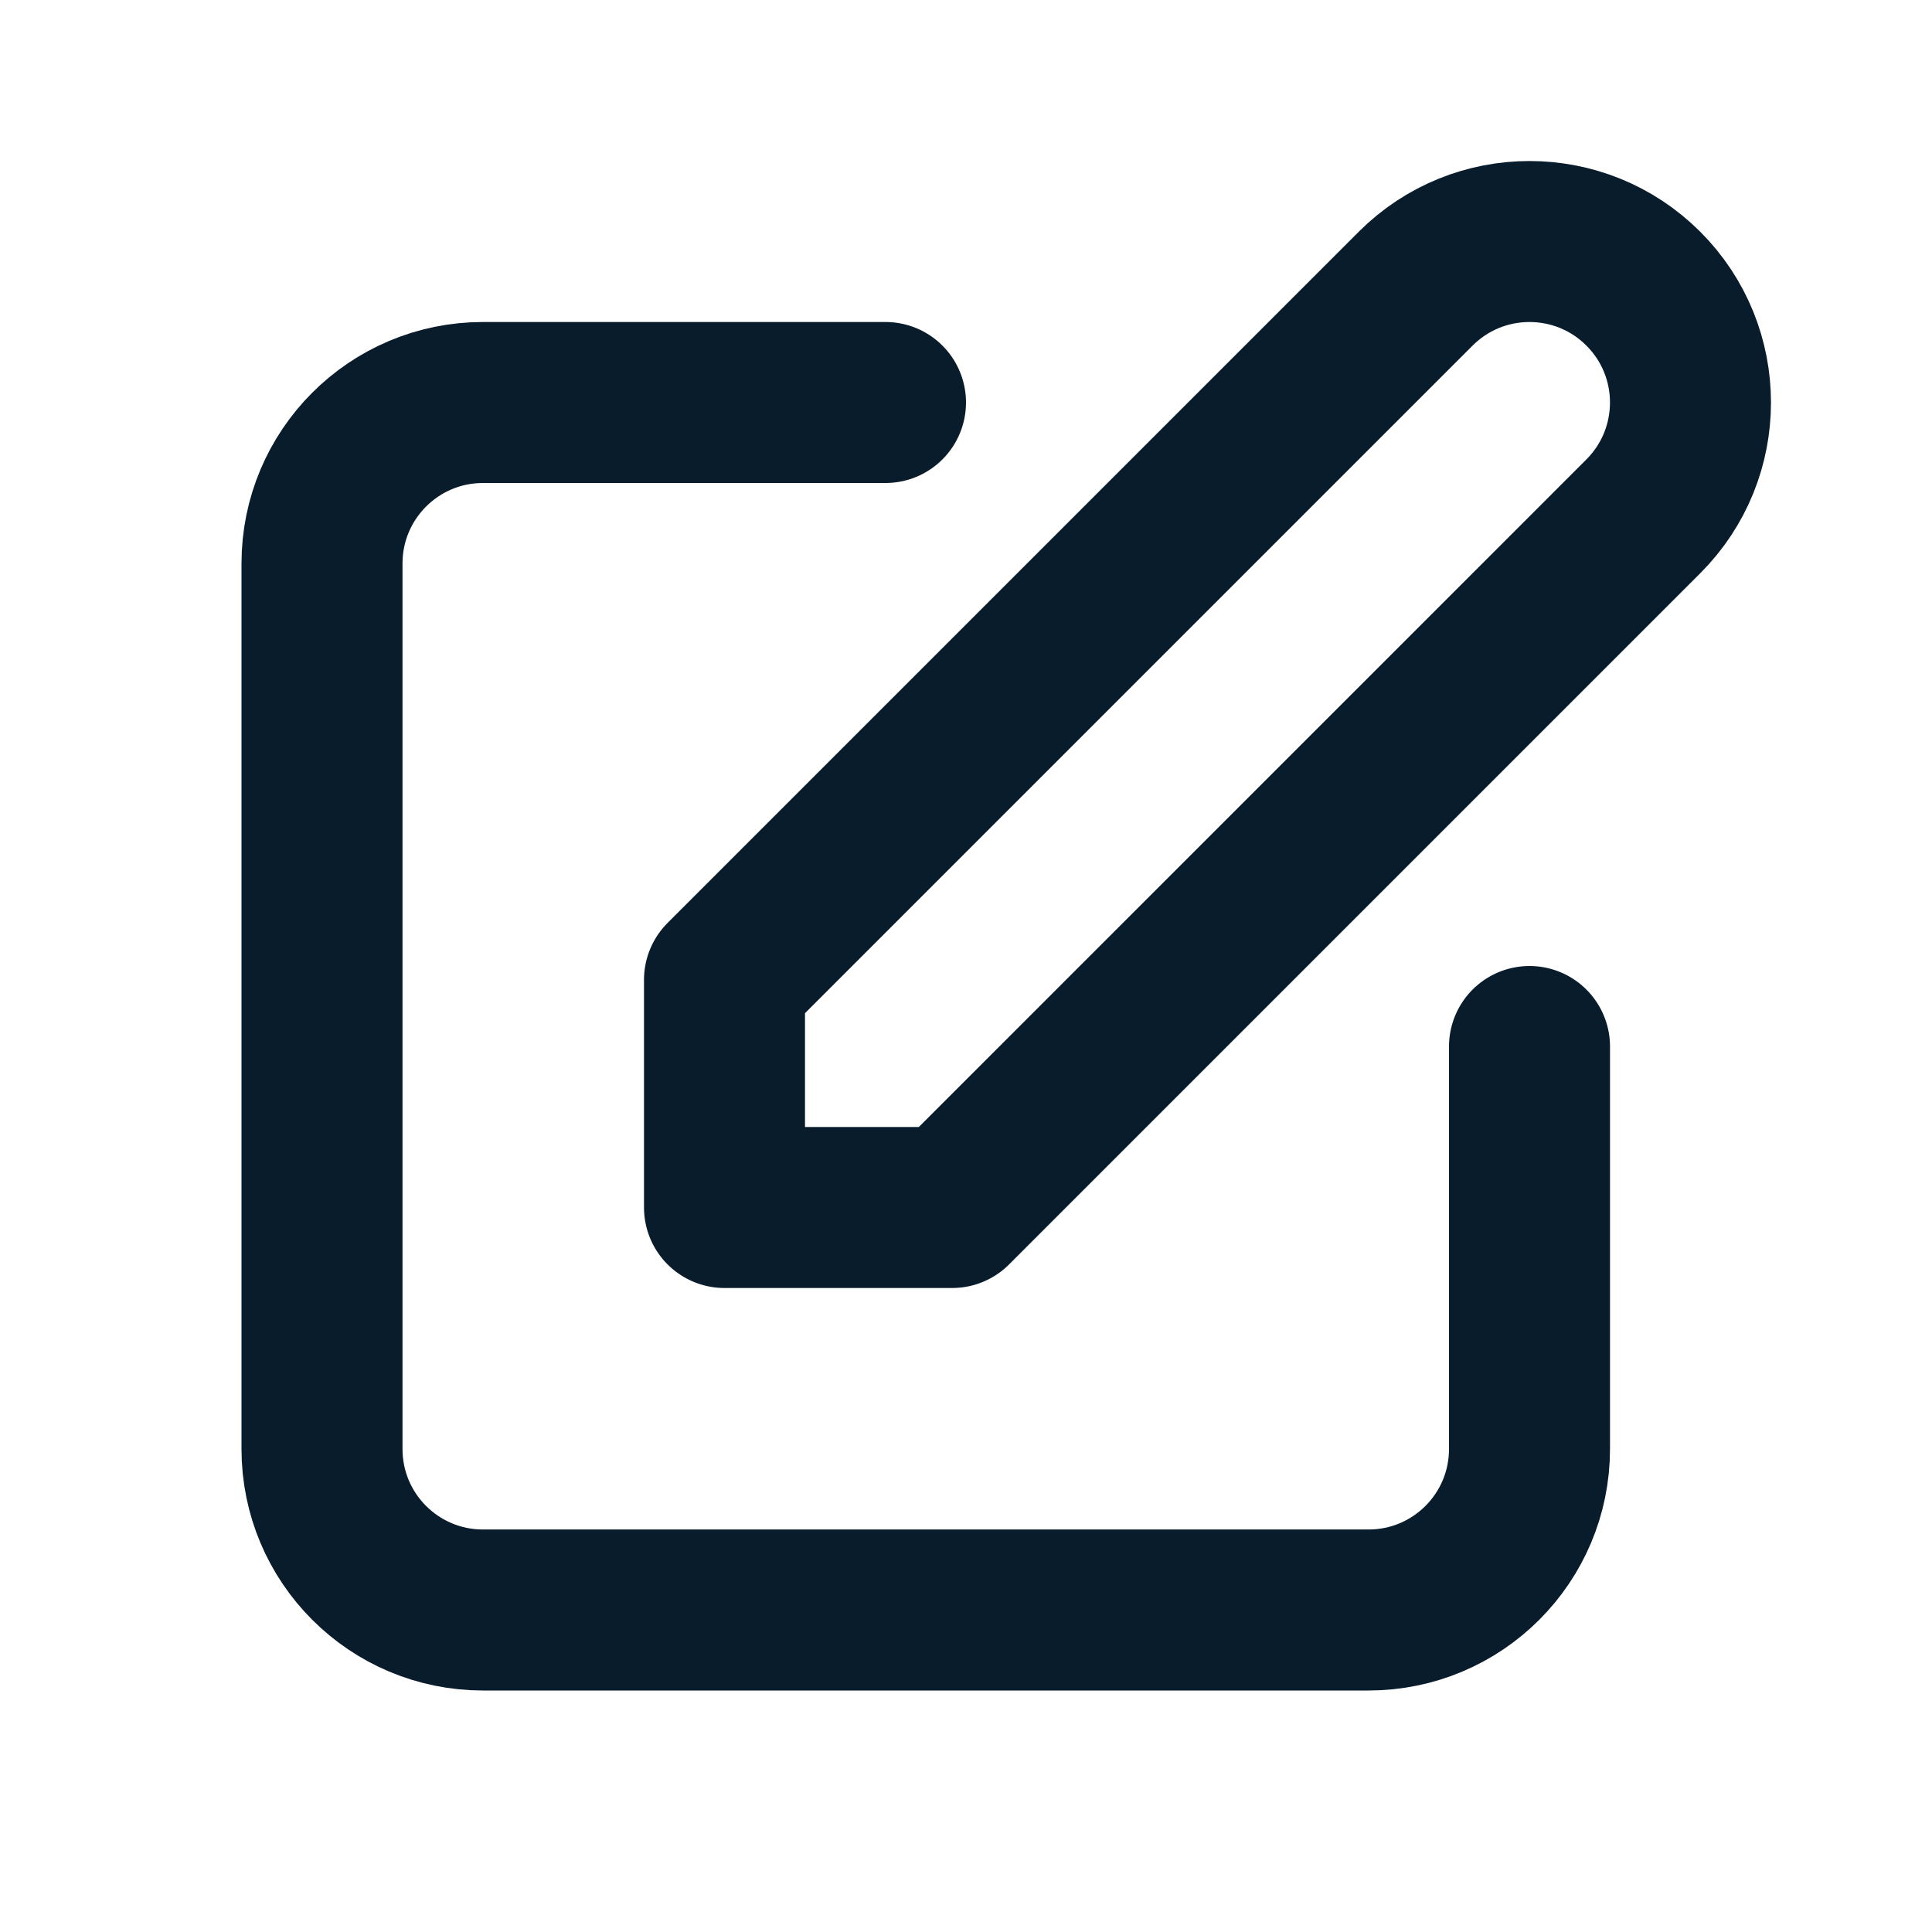
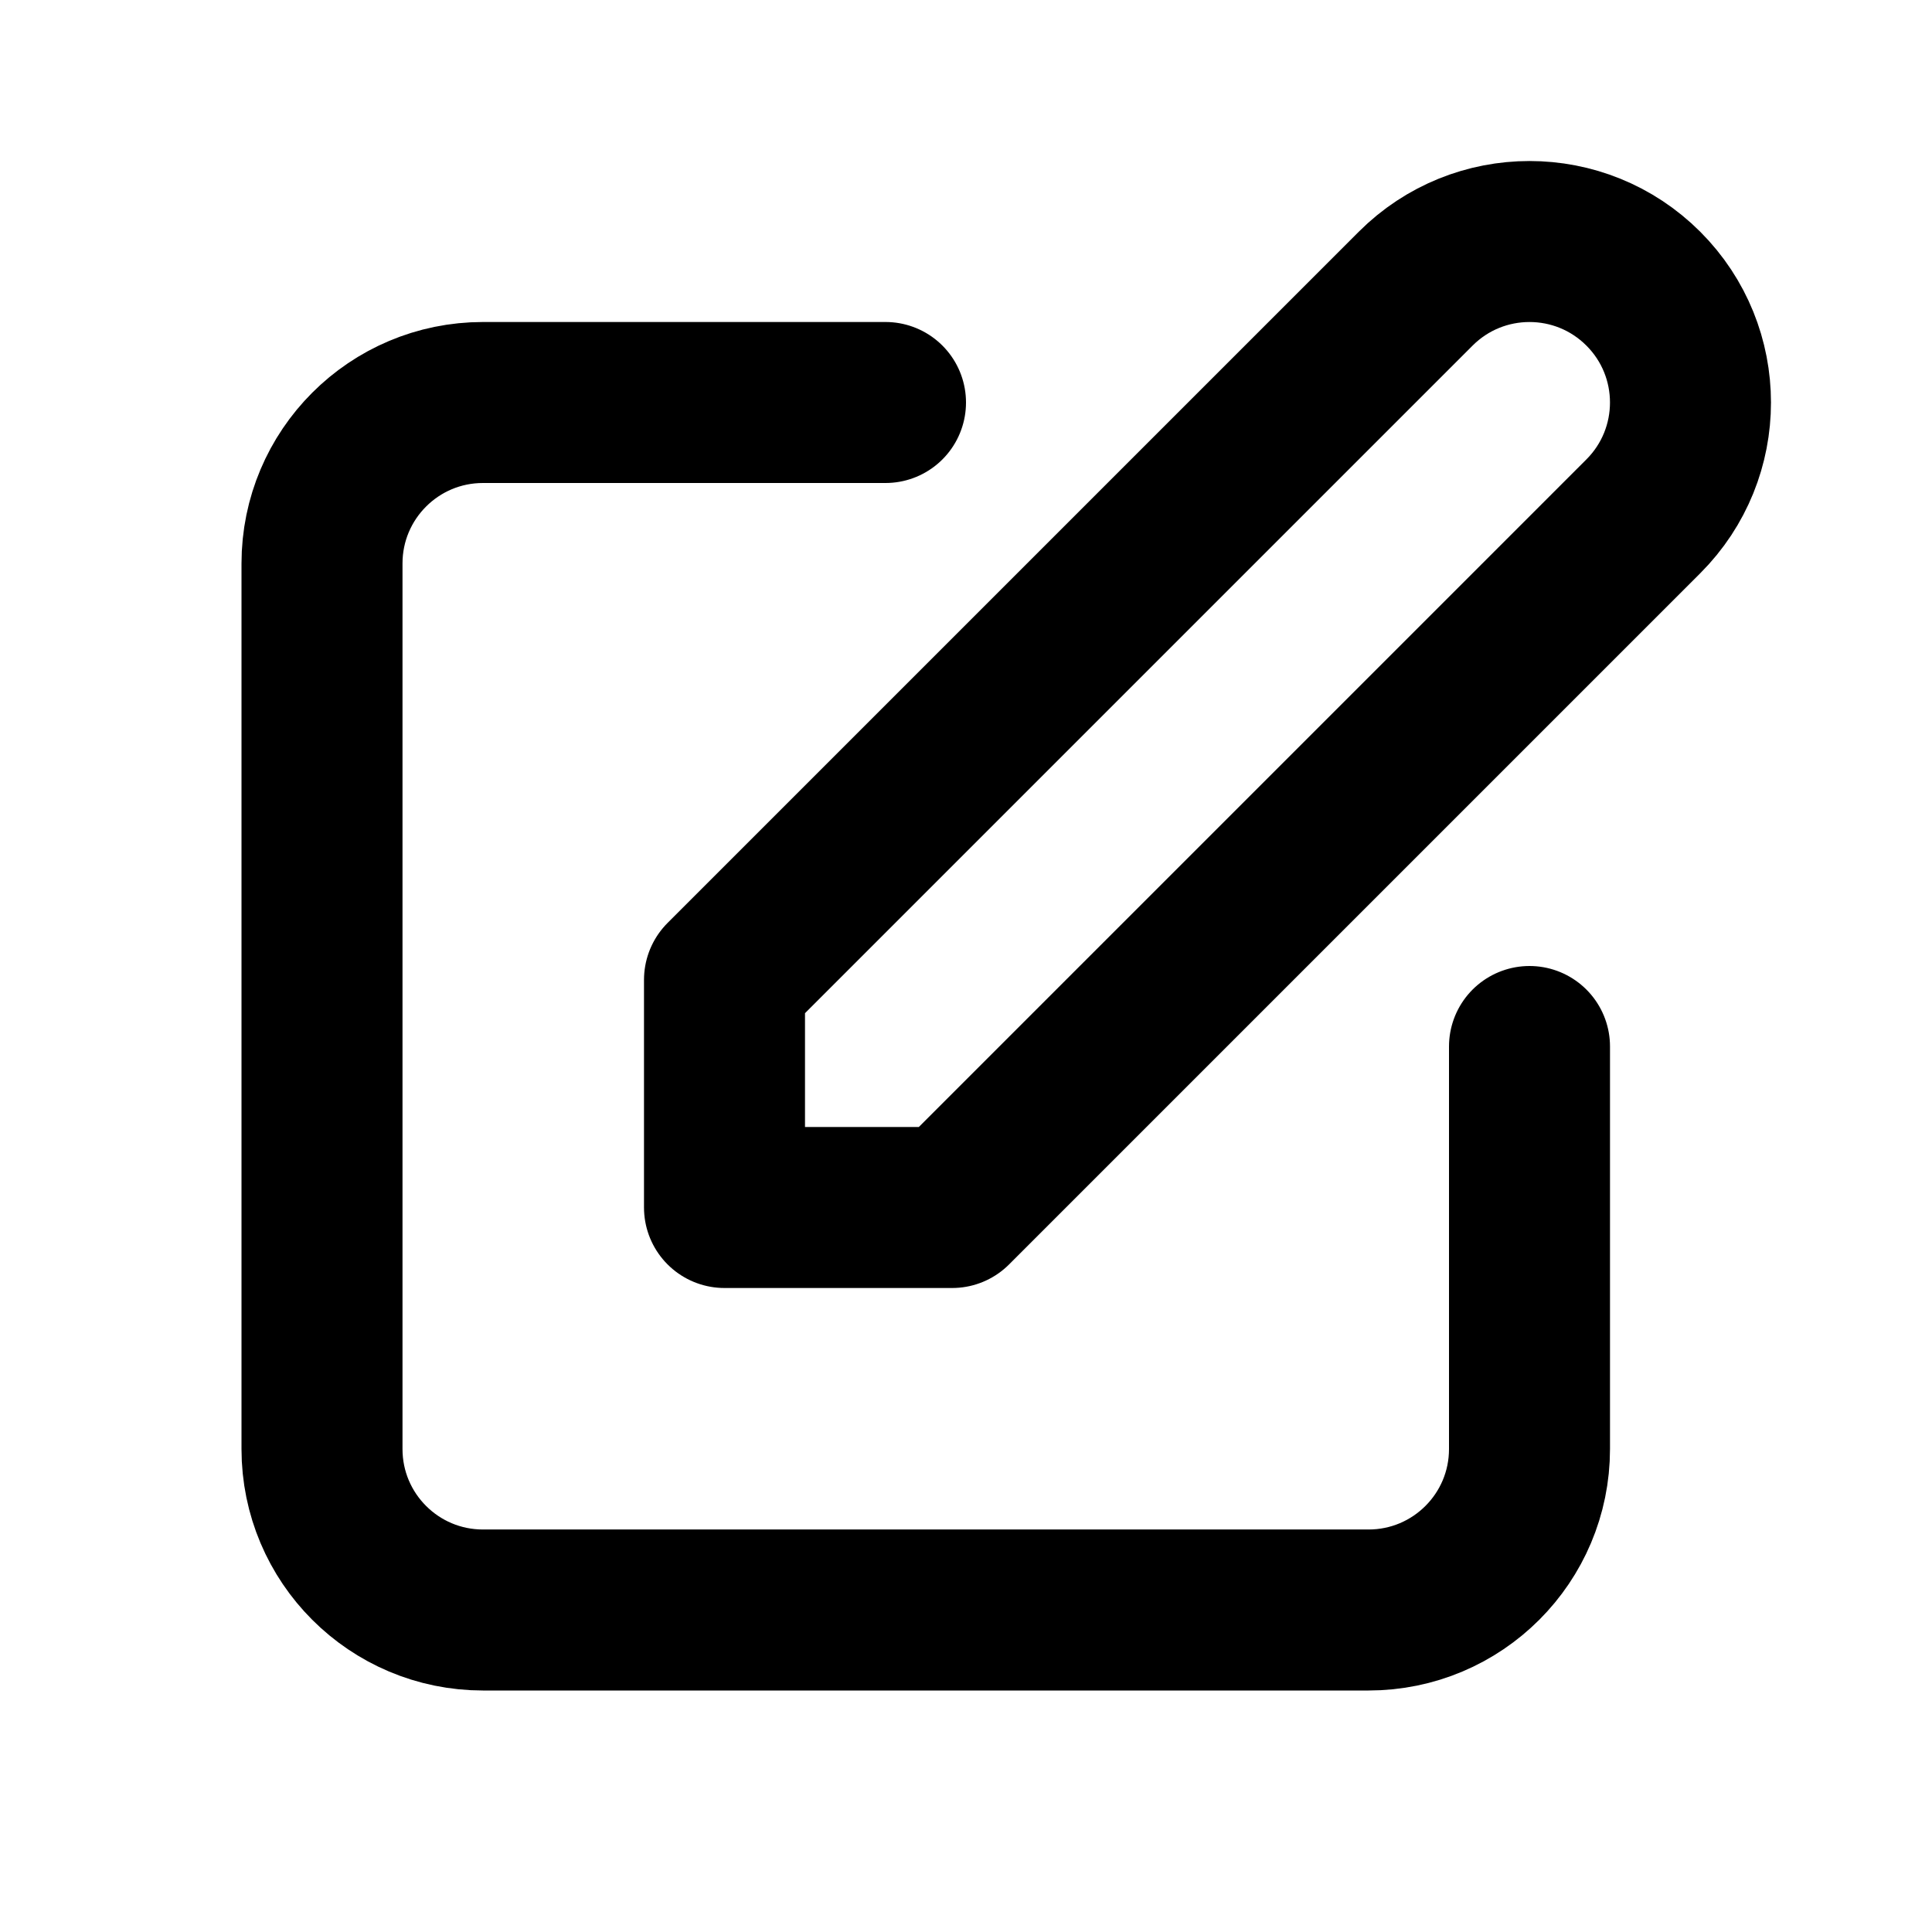
<svg xmlns="http://www.w3.org/2000/svg" width="24" height="24" viewBox="0 0 24 24" fill="none">
-   <path d="M11 5H6C4.895 5 4 5.895 4 7V18C4 19.105 4.895 20 6 20H17C18.105 20 19 19.105 19 18V13M17.586 3.586C18.367 2.805 19.633 2.805 20.414 3.586C21.195 4.367 21.195 5.633 20.414 6.414L11.828 15H9L9 12.172L17.586 3.586Z" stroke="#081C2C" stroke-width="2" stroke-linecap="round" stroke-linejoin="round" />
+   <path d="M11 5H6C4.895 5 4 5.895 4 7V18C4 19.105 4.895 20 6 20H17C18.105 20 19 19.105 19 18V13M17.586 3.586C18.367 2.805 19.633 2.805 20.414 3.586C21.195 4.367 21.195 5.633 20.414 6.414L11.828 15H9L9 12.172L17.586 3.586Z" stroke="currentColor" stroke-width="2" stroke-linecap="round" stroke-linejoin="round" />
</svg>
